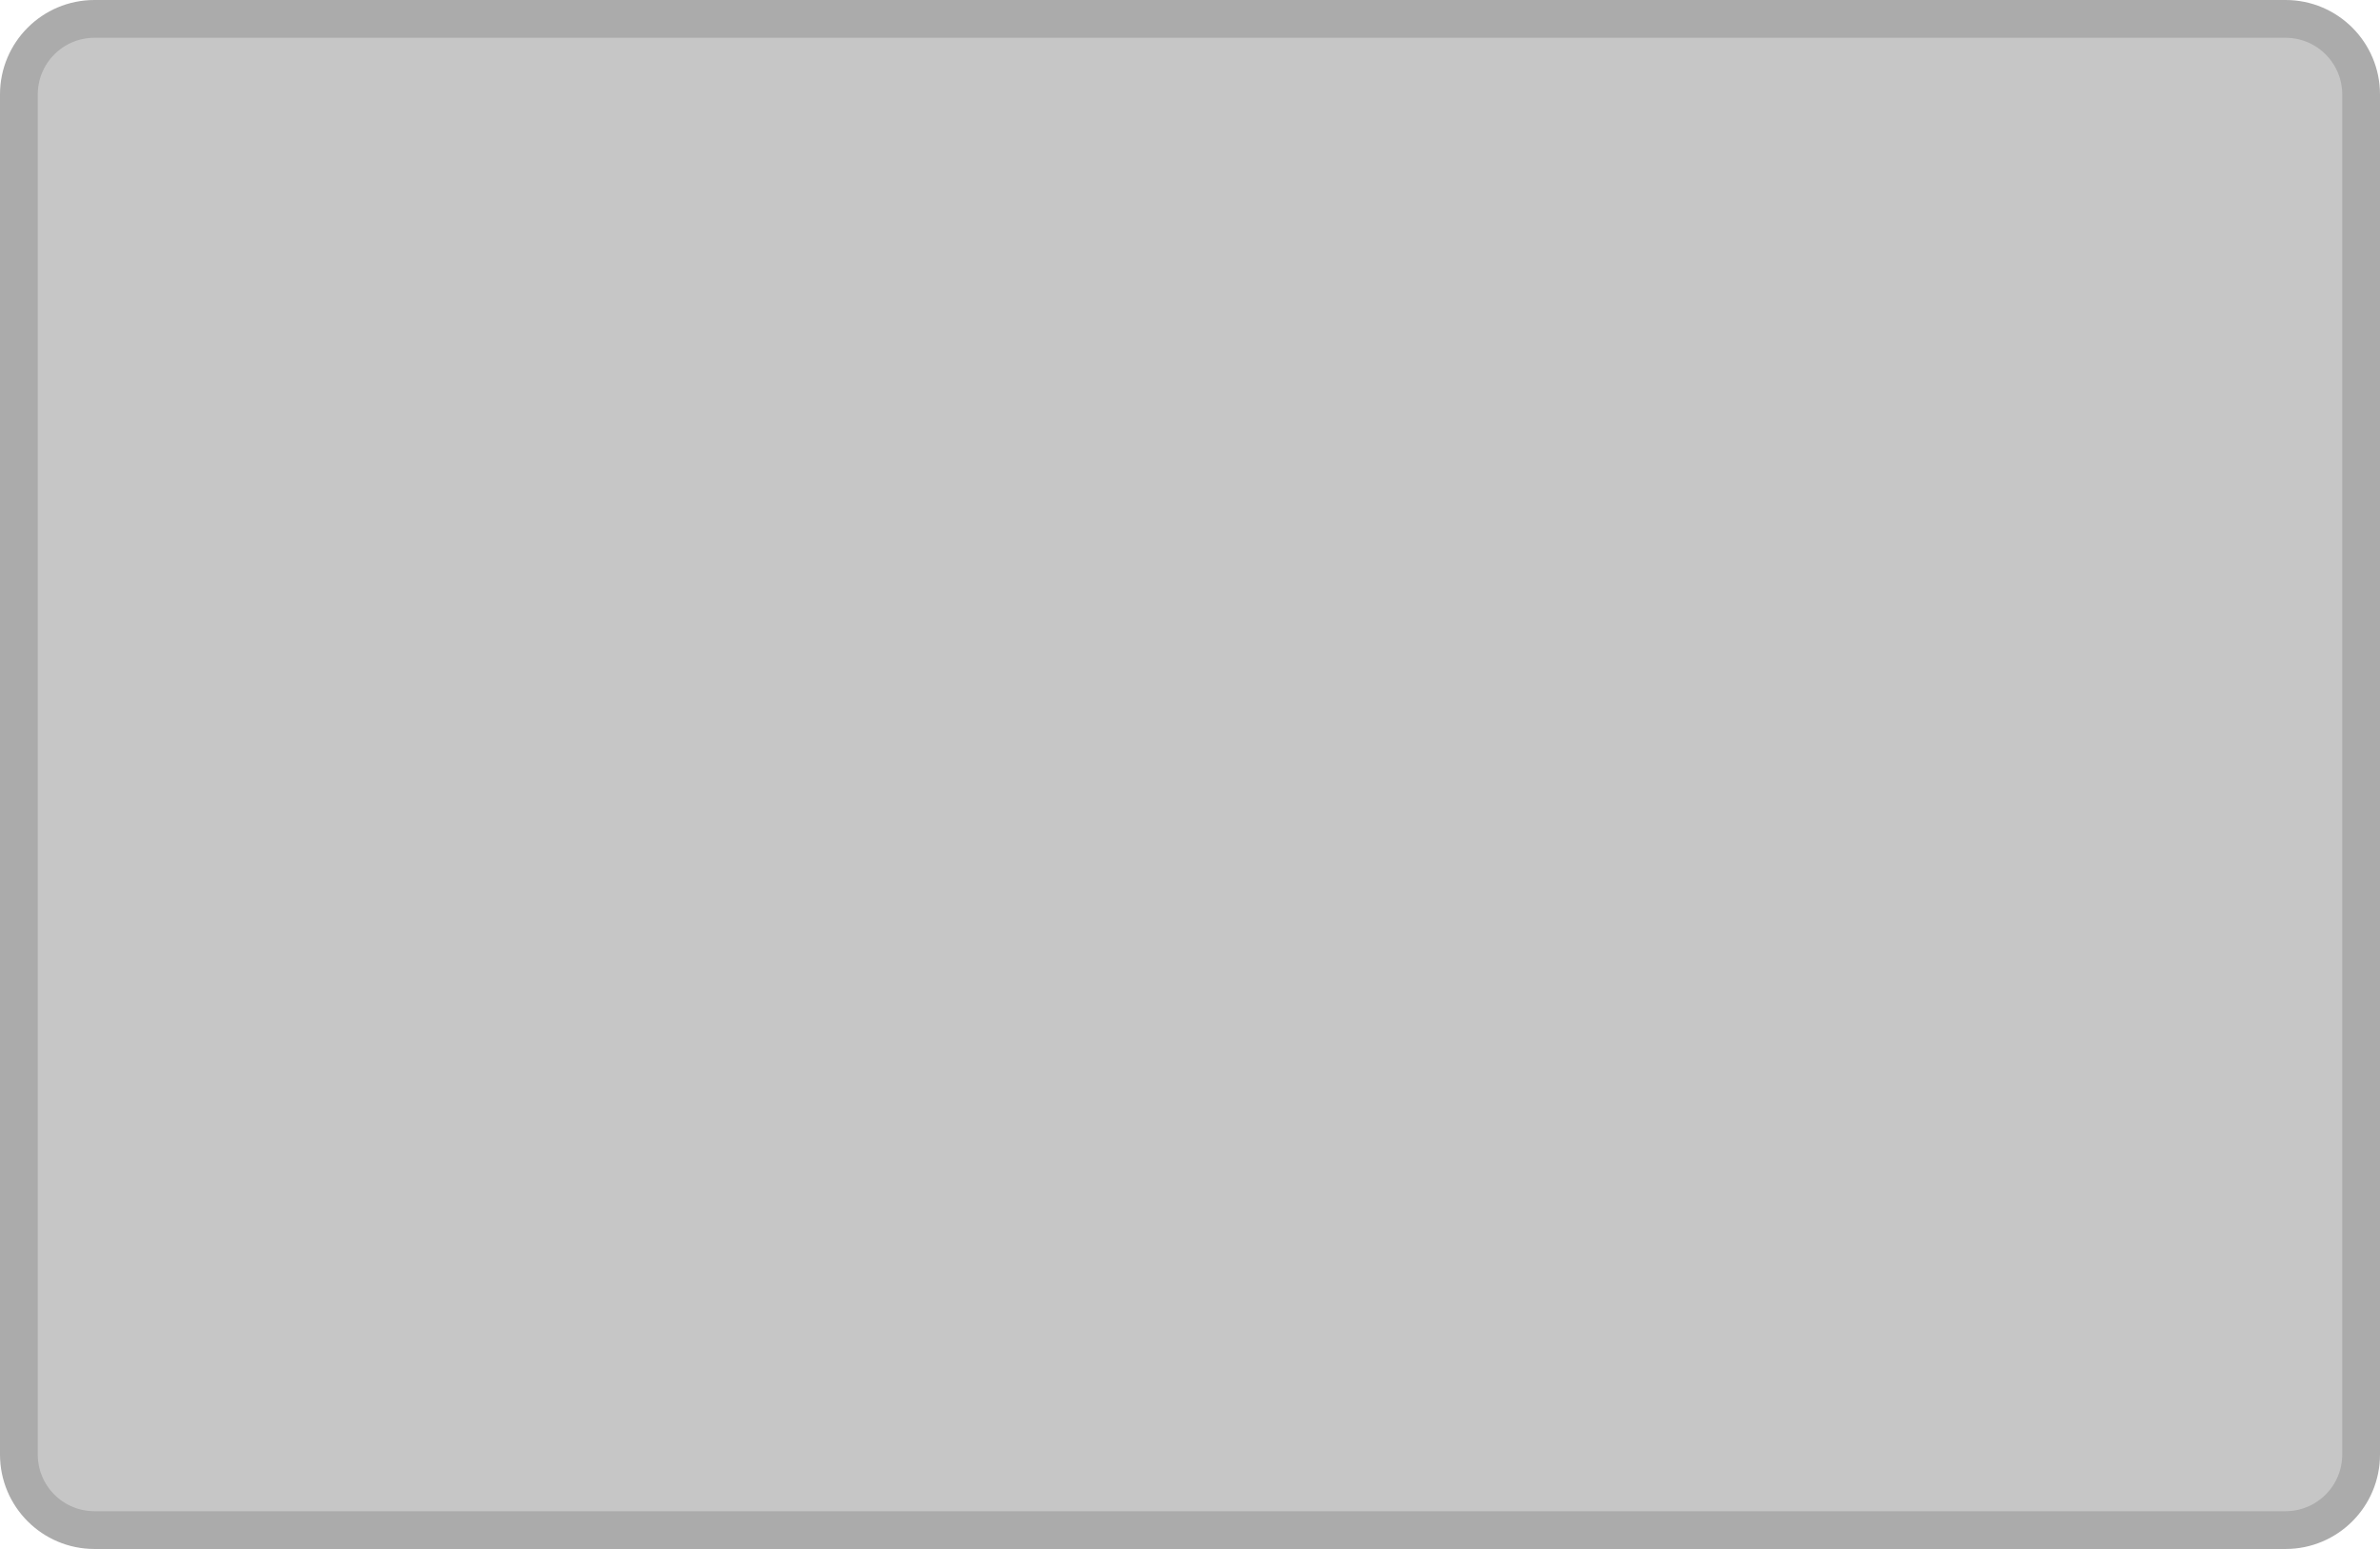
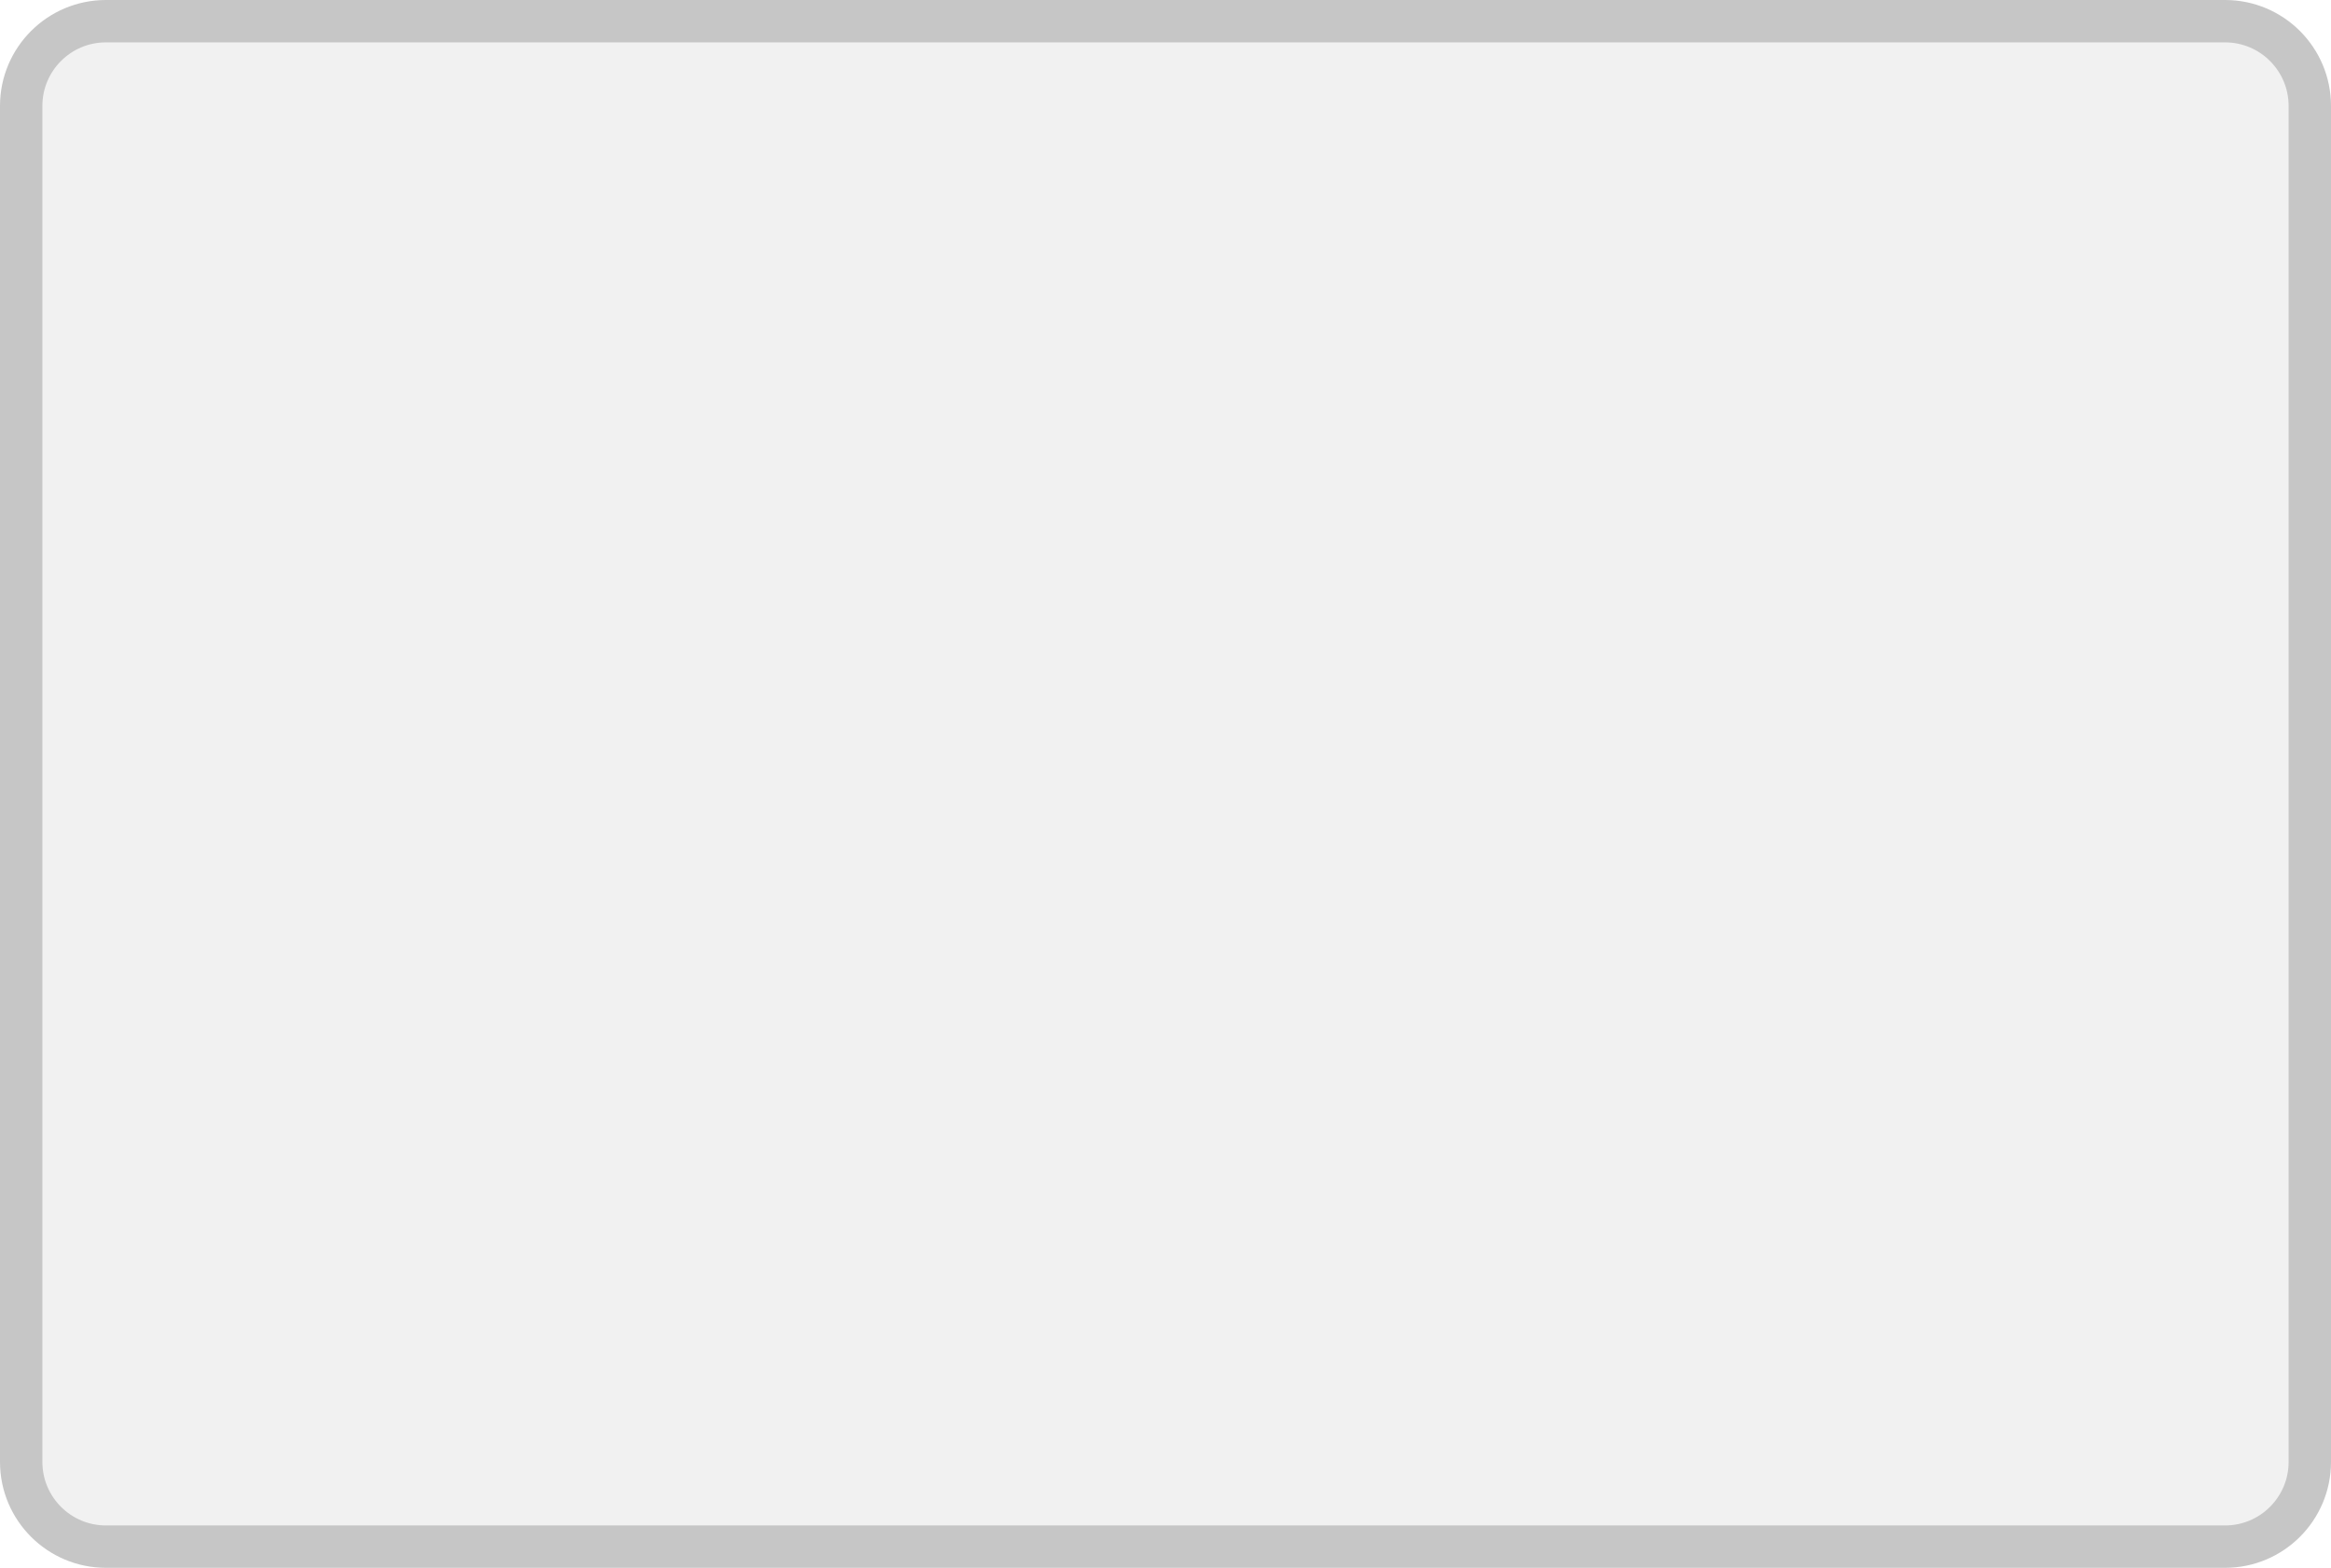
- <svg xmlns="http://www.w3.org/2000/svg" width="100%" height="100%" viewBox="0 0 63 41">
-   <rect x="0.5" y="0.5" width="62" height="40" rx="2" ry="2" id="shield" style="fill:#c6c6c6;stroke:#ababab;stroke-width:1;" />
+ <svg xmlns="http://www.w3.org/2000/svg" width="100%" height="100%" viewBox="0 0 55 37">
+   <rect x="0.5" y="0.5" width="54" height="36" rx="2" ry="2" id="shield" style="fill:#f1f1f1;stroke:#c6c6c6;stroke-width:1;" />
</svg>
